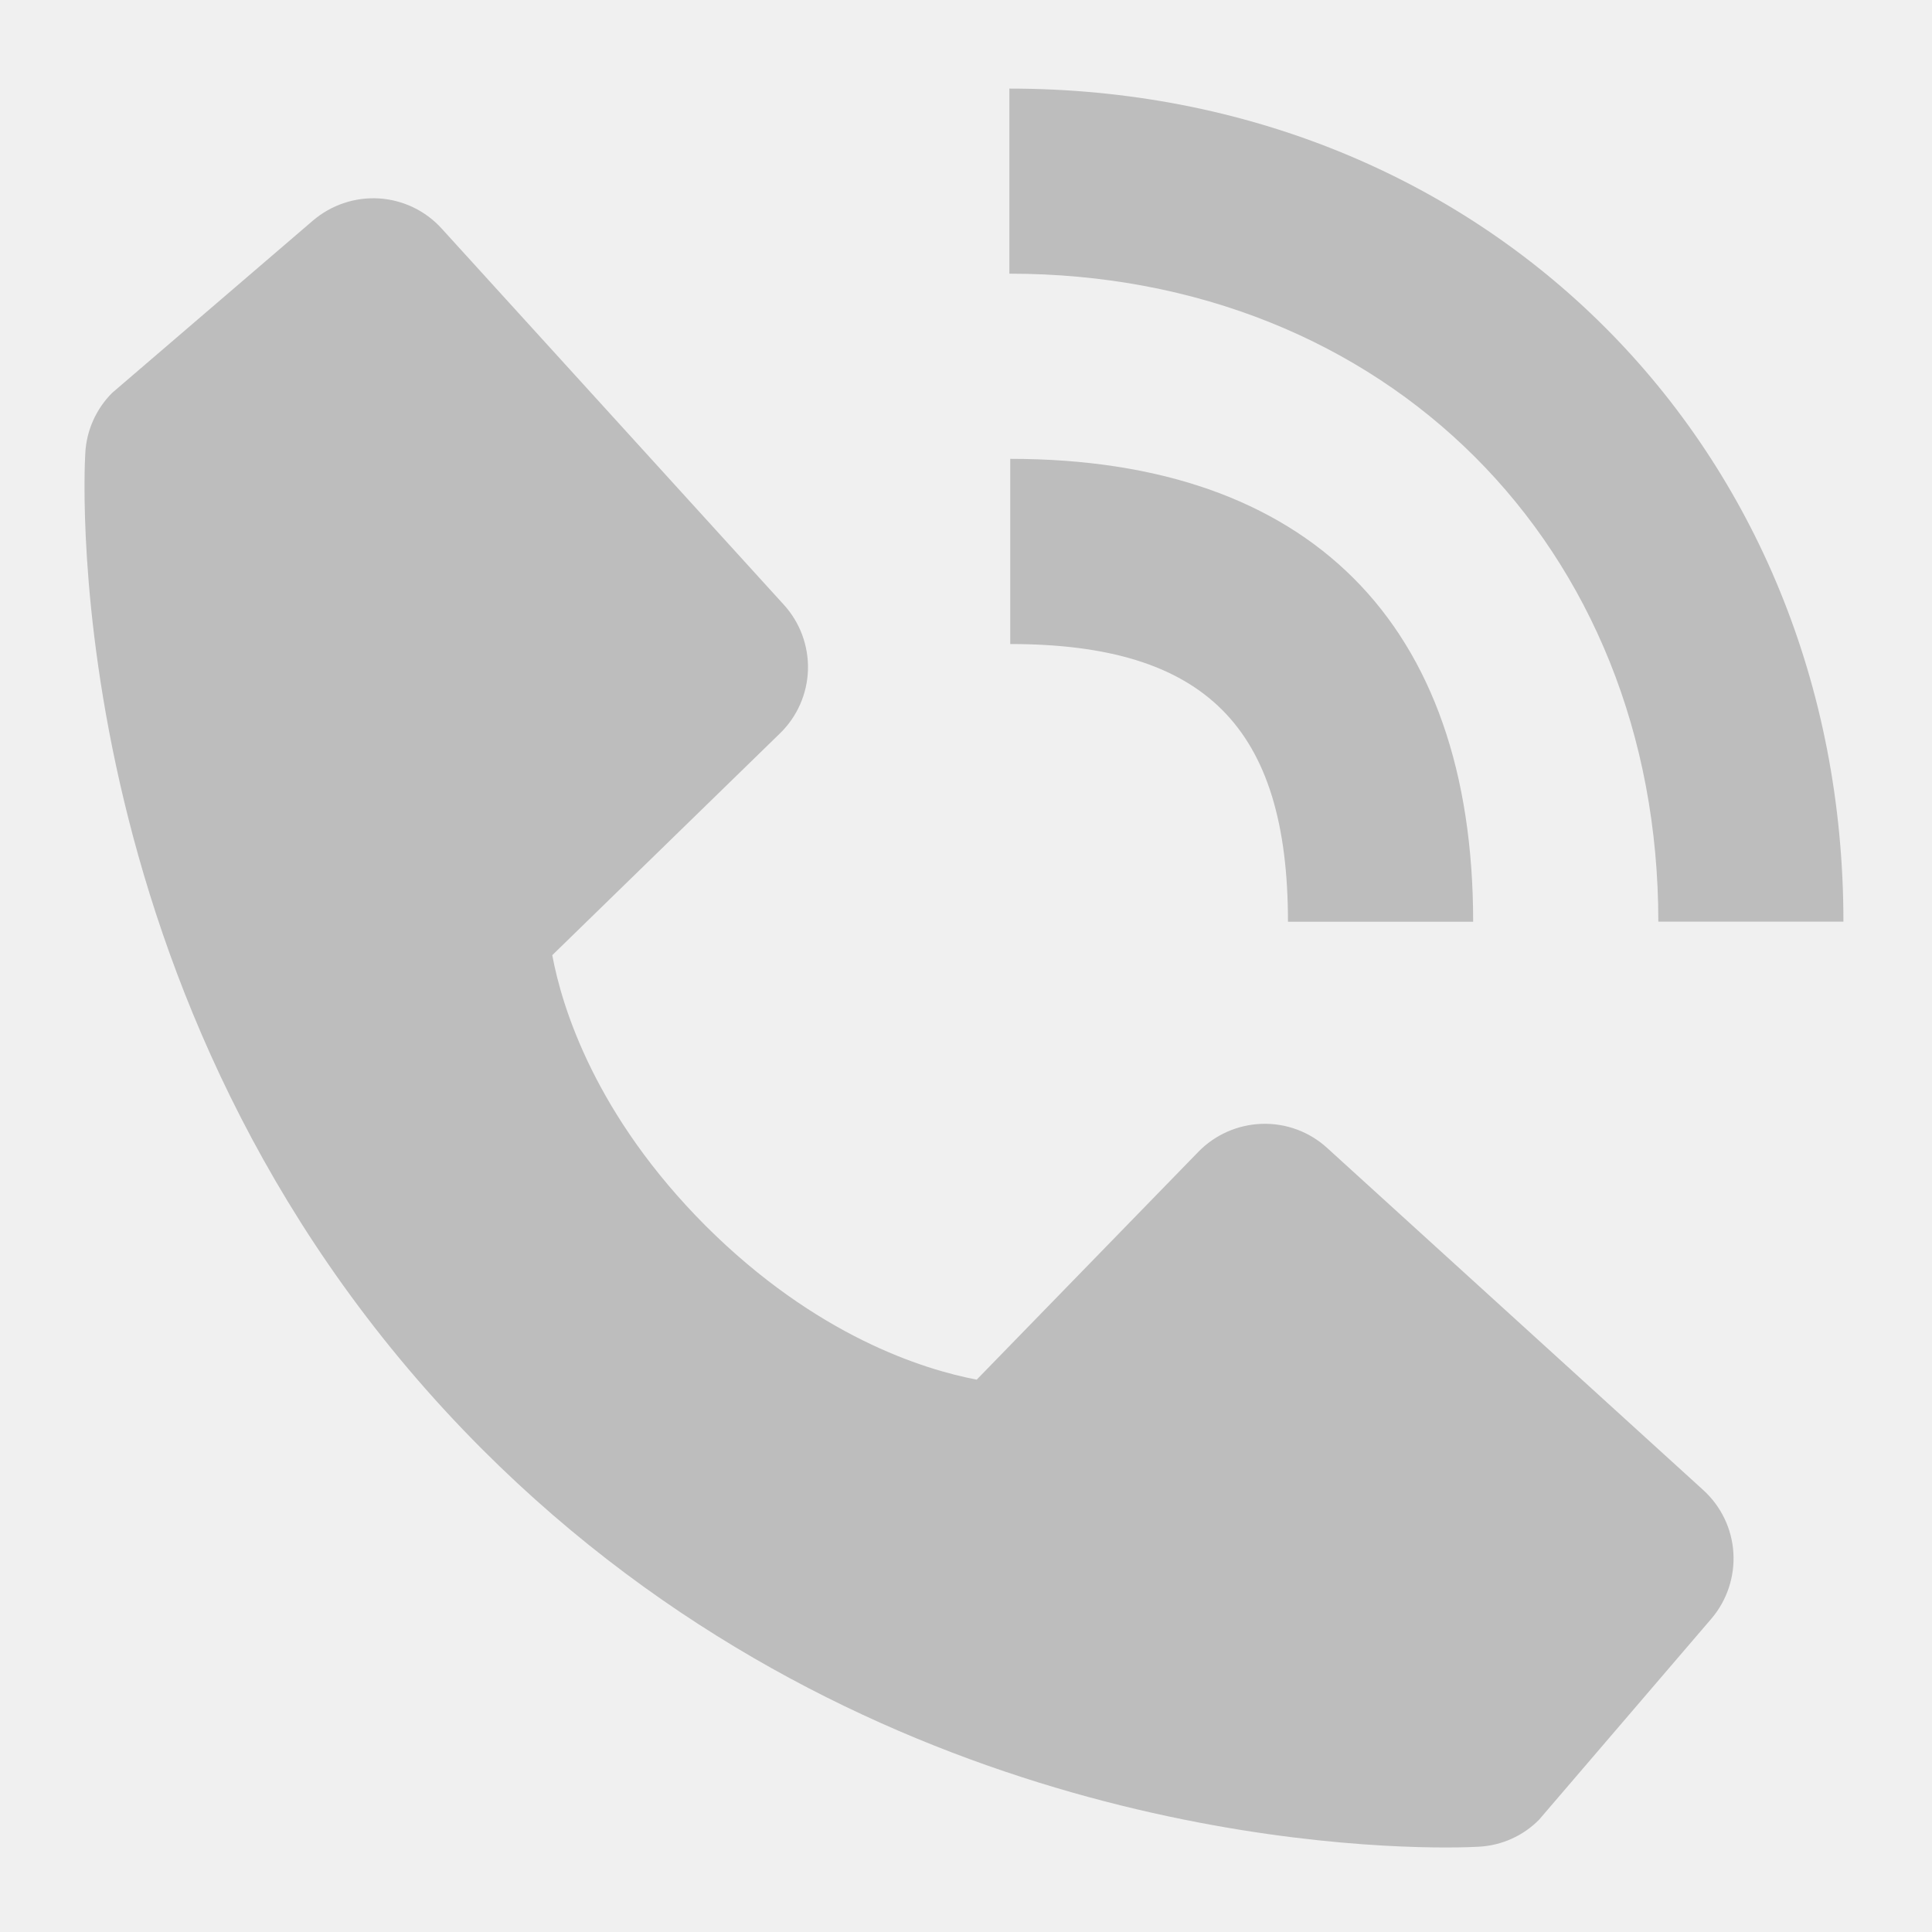
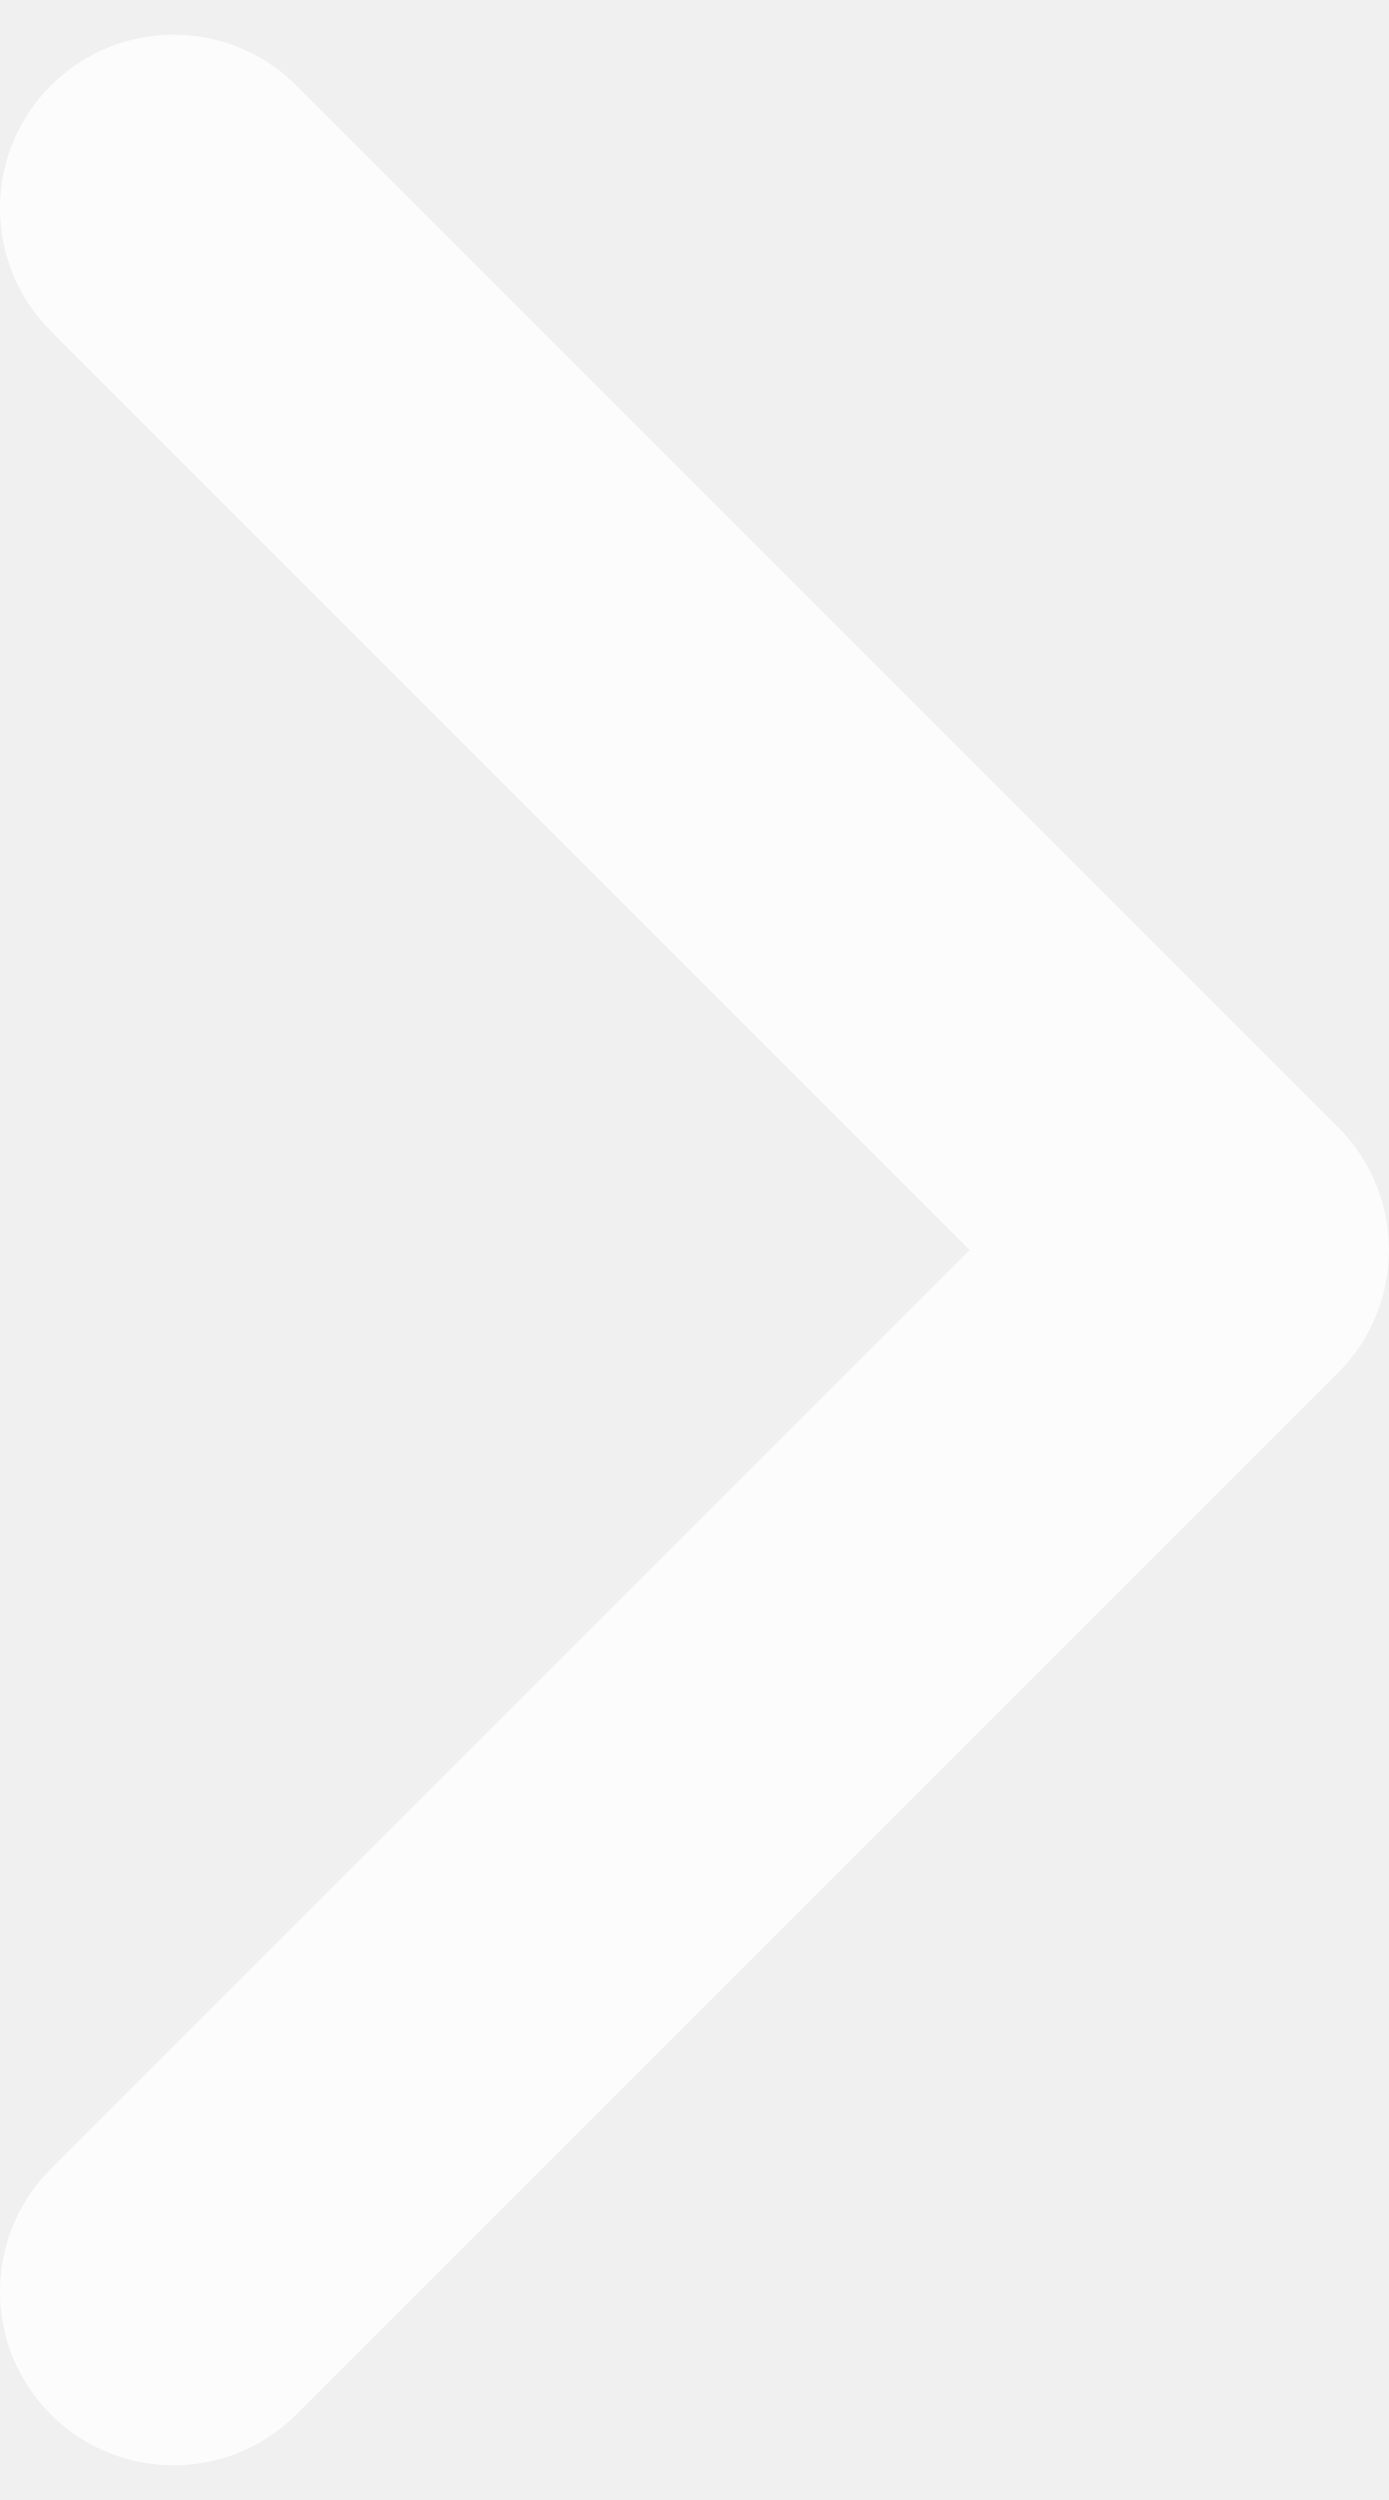
- <svg xmlns="http://www.w3.org/2000/svg" width="20" height="20" viewBox="0 0 20 20" fill="none">
-   <path d="M17.167 9.541H19.083C19.083 4.625 15.372 0.917 10.449 0.917V2.833C14.341 2.833 17.167 5.654 17.167 9.541Z" fill="#BDBDBD" />
-   <path d="M10.458 6.667C12.474 6.667 13.333 7.526 13.333 9.542H15.25C15.25 6.451 13.549 4.75 10.458 4.75V6.667ZM13.738 11.883C13.554 11.715 13.312 11.626 13.063 11.634C12.814 11.642 12.578 11.746 12.405 11.924L10.111 14.282C9.559 14.177 8.45 13.831 7.307 12.692C6.165 11.548 5.819 10.436 5.717 9.888L8.073 7.593C8.252 7.42 8.356 7.184 8.364 6.935C8.371 6.686 8.282 6.444 8.114 6.26L4.573 2.367C4.406 2.182 4.173 2.07 3.924 2.054C3.675 2.039 3.43 2.121 3.24 2.283L1.161 4.067C0.995 4.233 0.896 4.454 0.883 4.689C0.868 4.928 0.594 10.603 4.995 15.006C8.834 18.844 13.643 19.125 14.967 19.125C15.161 19.125 15.28 19.119 15.311 19.117C15.546 19.104 15.767 19.005 15.932 18.838L17.715 16.758C17.877 16.569 17.959 16.323 17.944 16.075C17.929 15.826 17.817 15.593 17.632 15.425L13.738 11.883Z" fill="#BDBDBD" />
+ <svg xmlns="http://www.w3.org/2000/svg" width="10" height="18" fill="none">
+   <path fill-rule="evenodd" clip-rule="evenodd" d="M.366.616a1.25 1.25 0 011.768 0l7.5 7.5a1.25 1.25 0 010 1.768l-7.5 7.5a1.25 1.25 0 01-1.768-1.768L6.982 9 .366 2.384a1.25 1.25 0 010-1.768z" fill="#fff" fill-opacity=".8" />
</svg>
